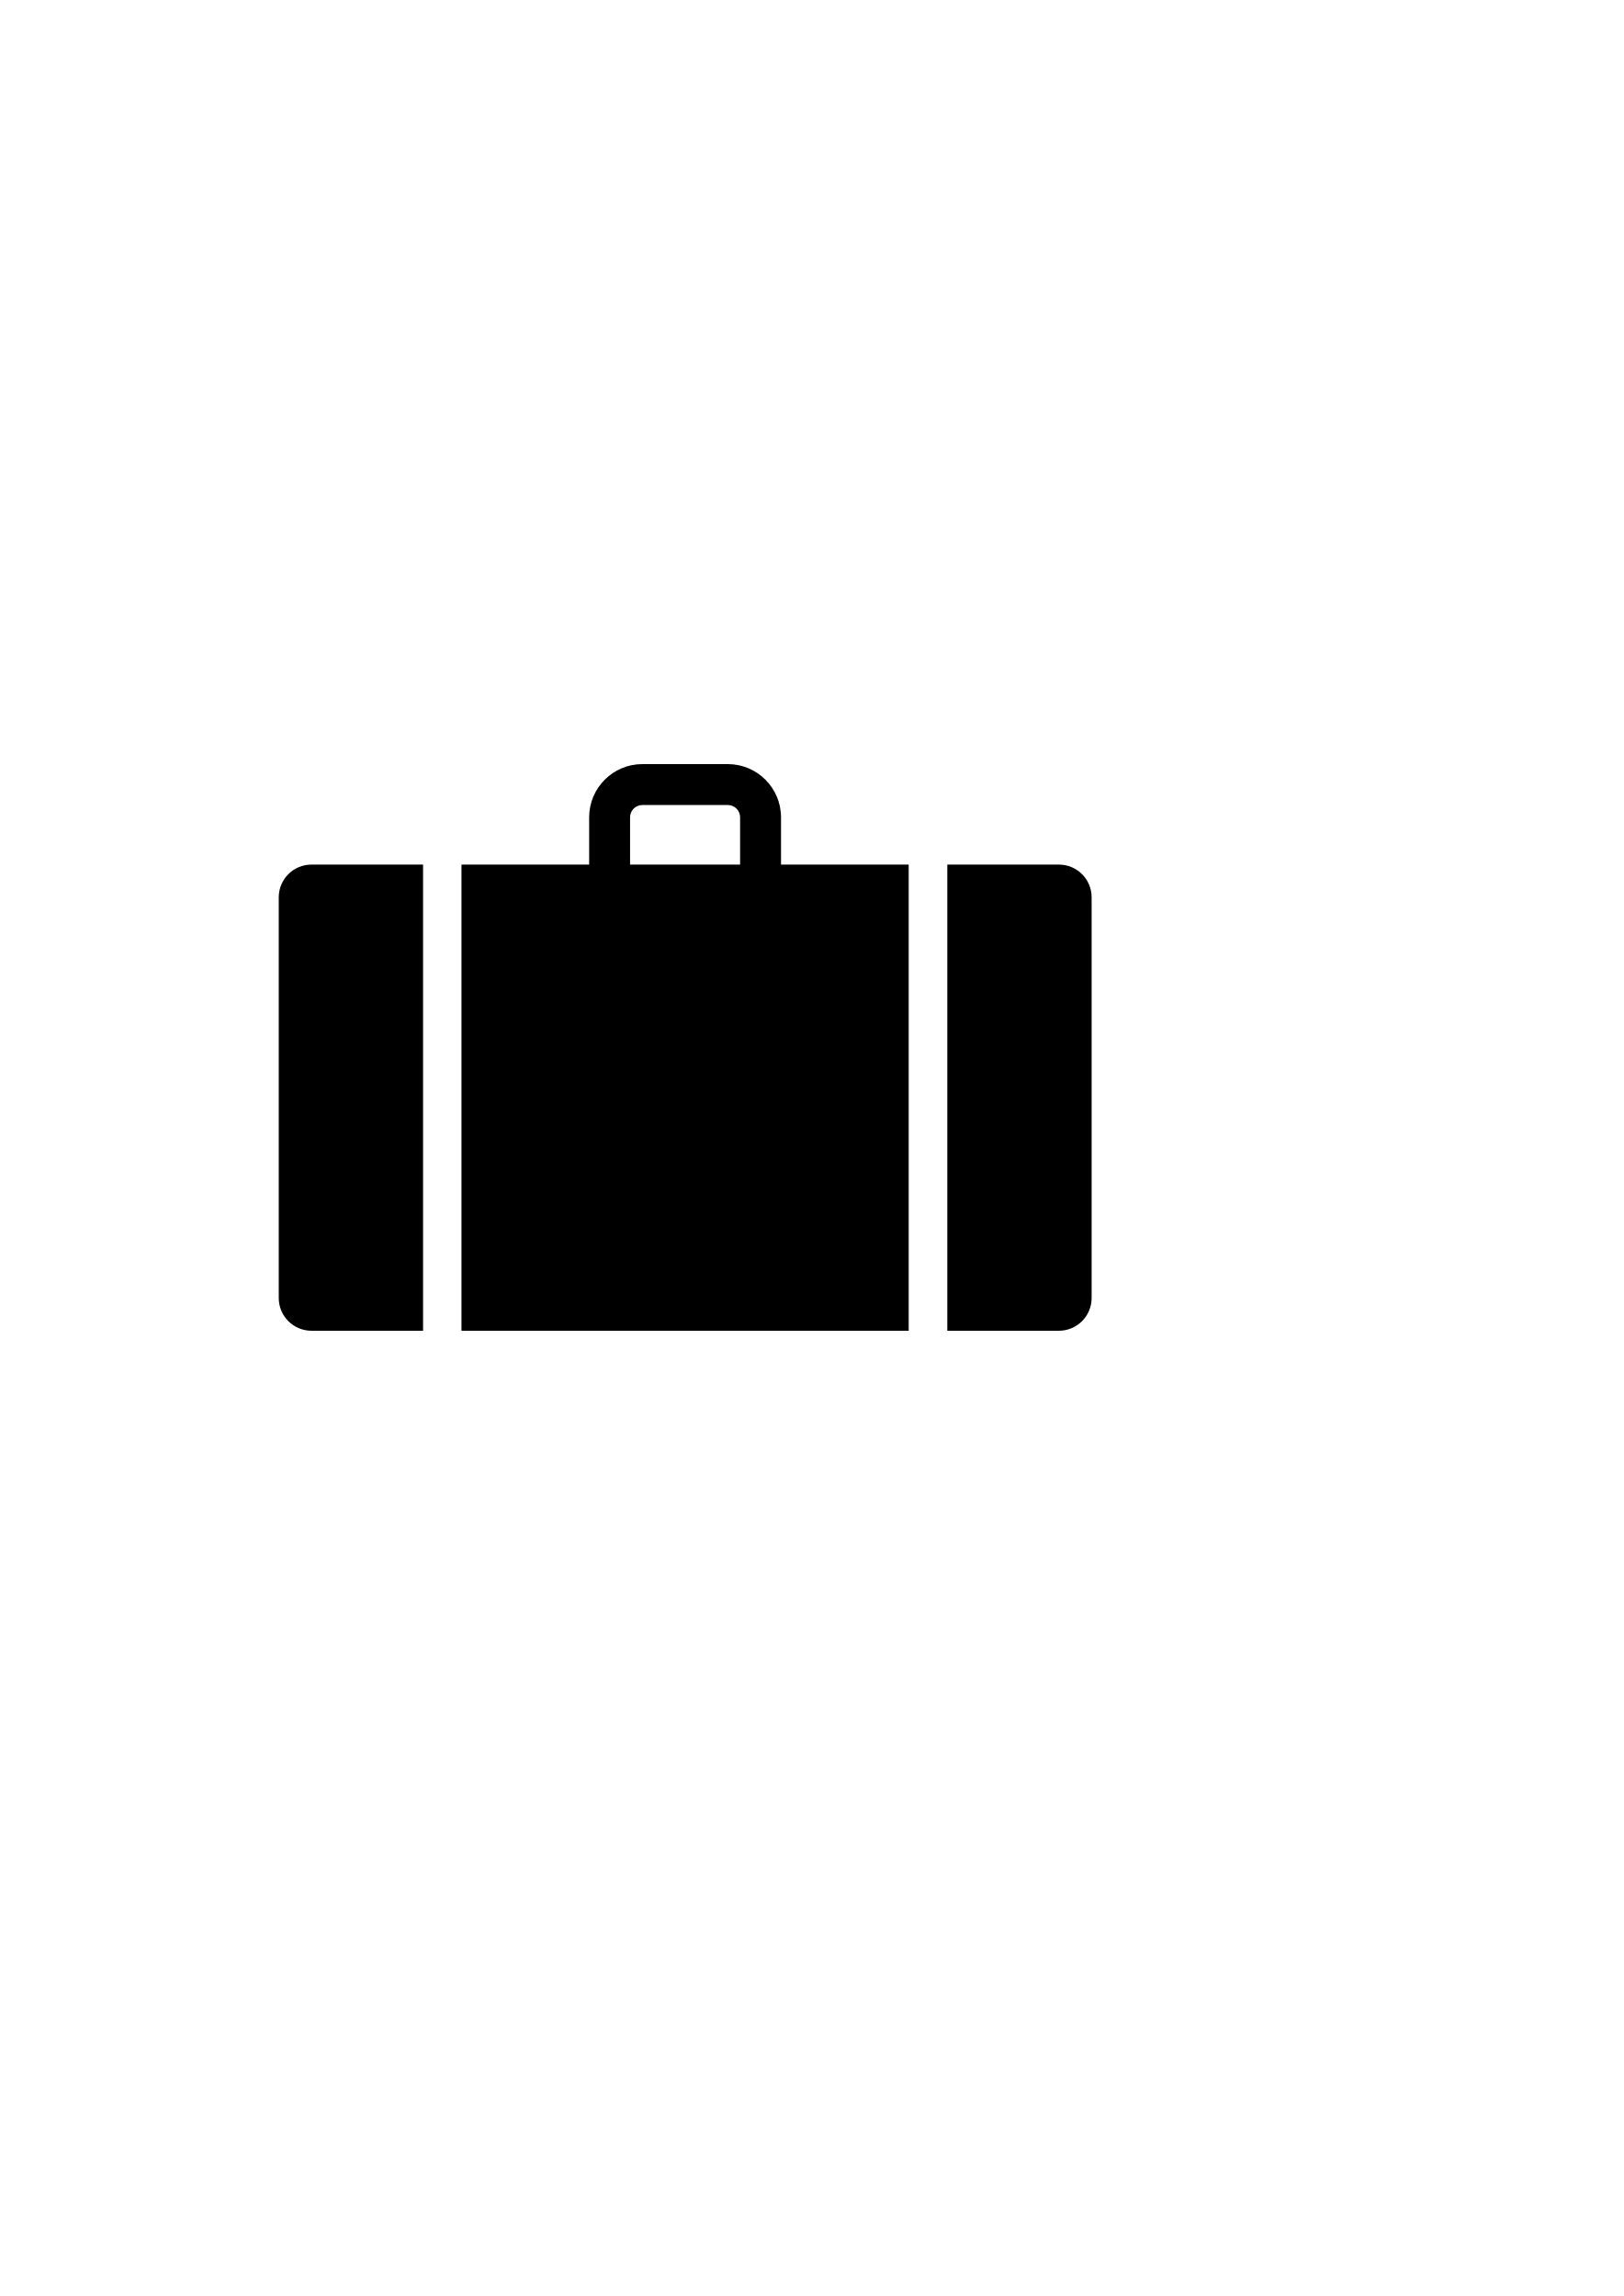
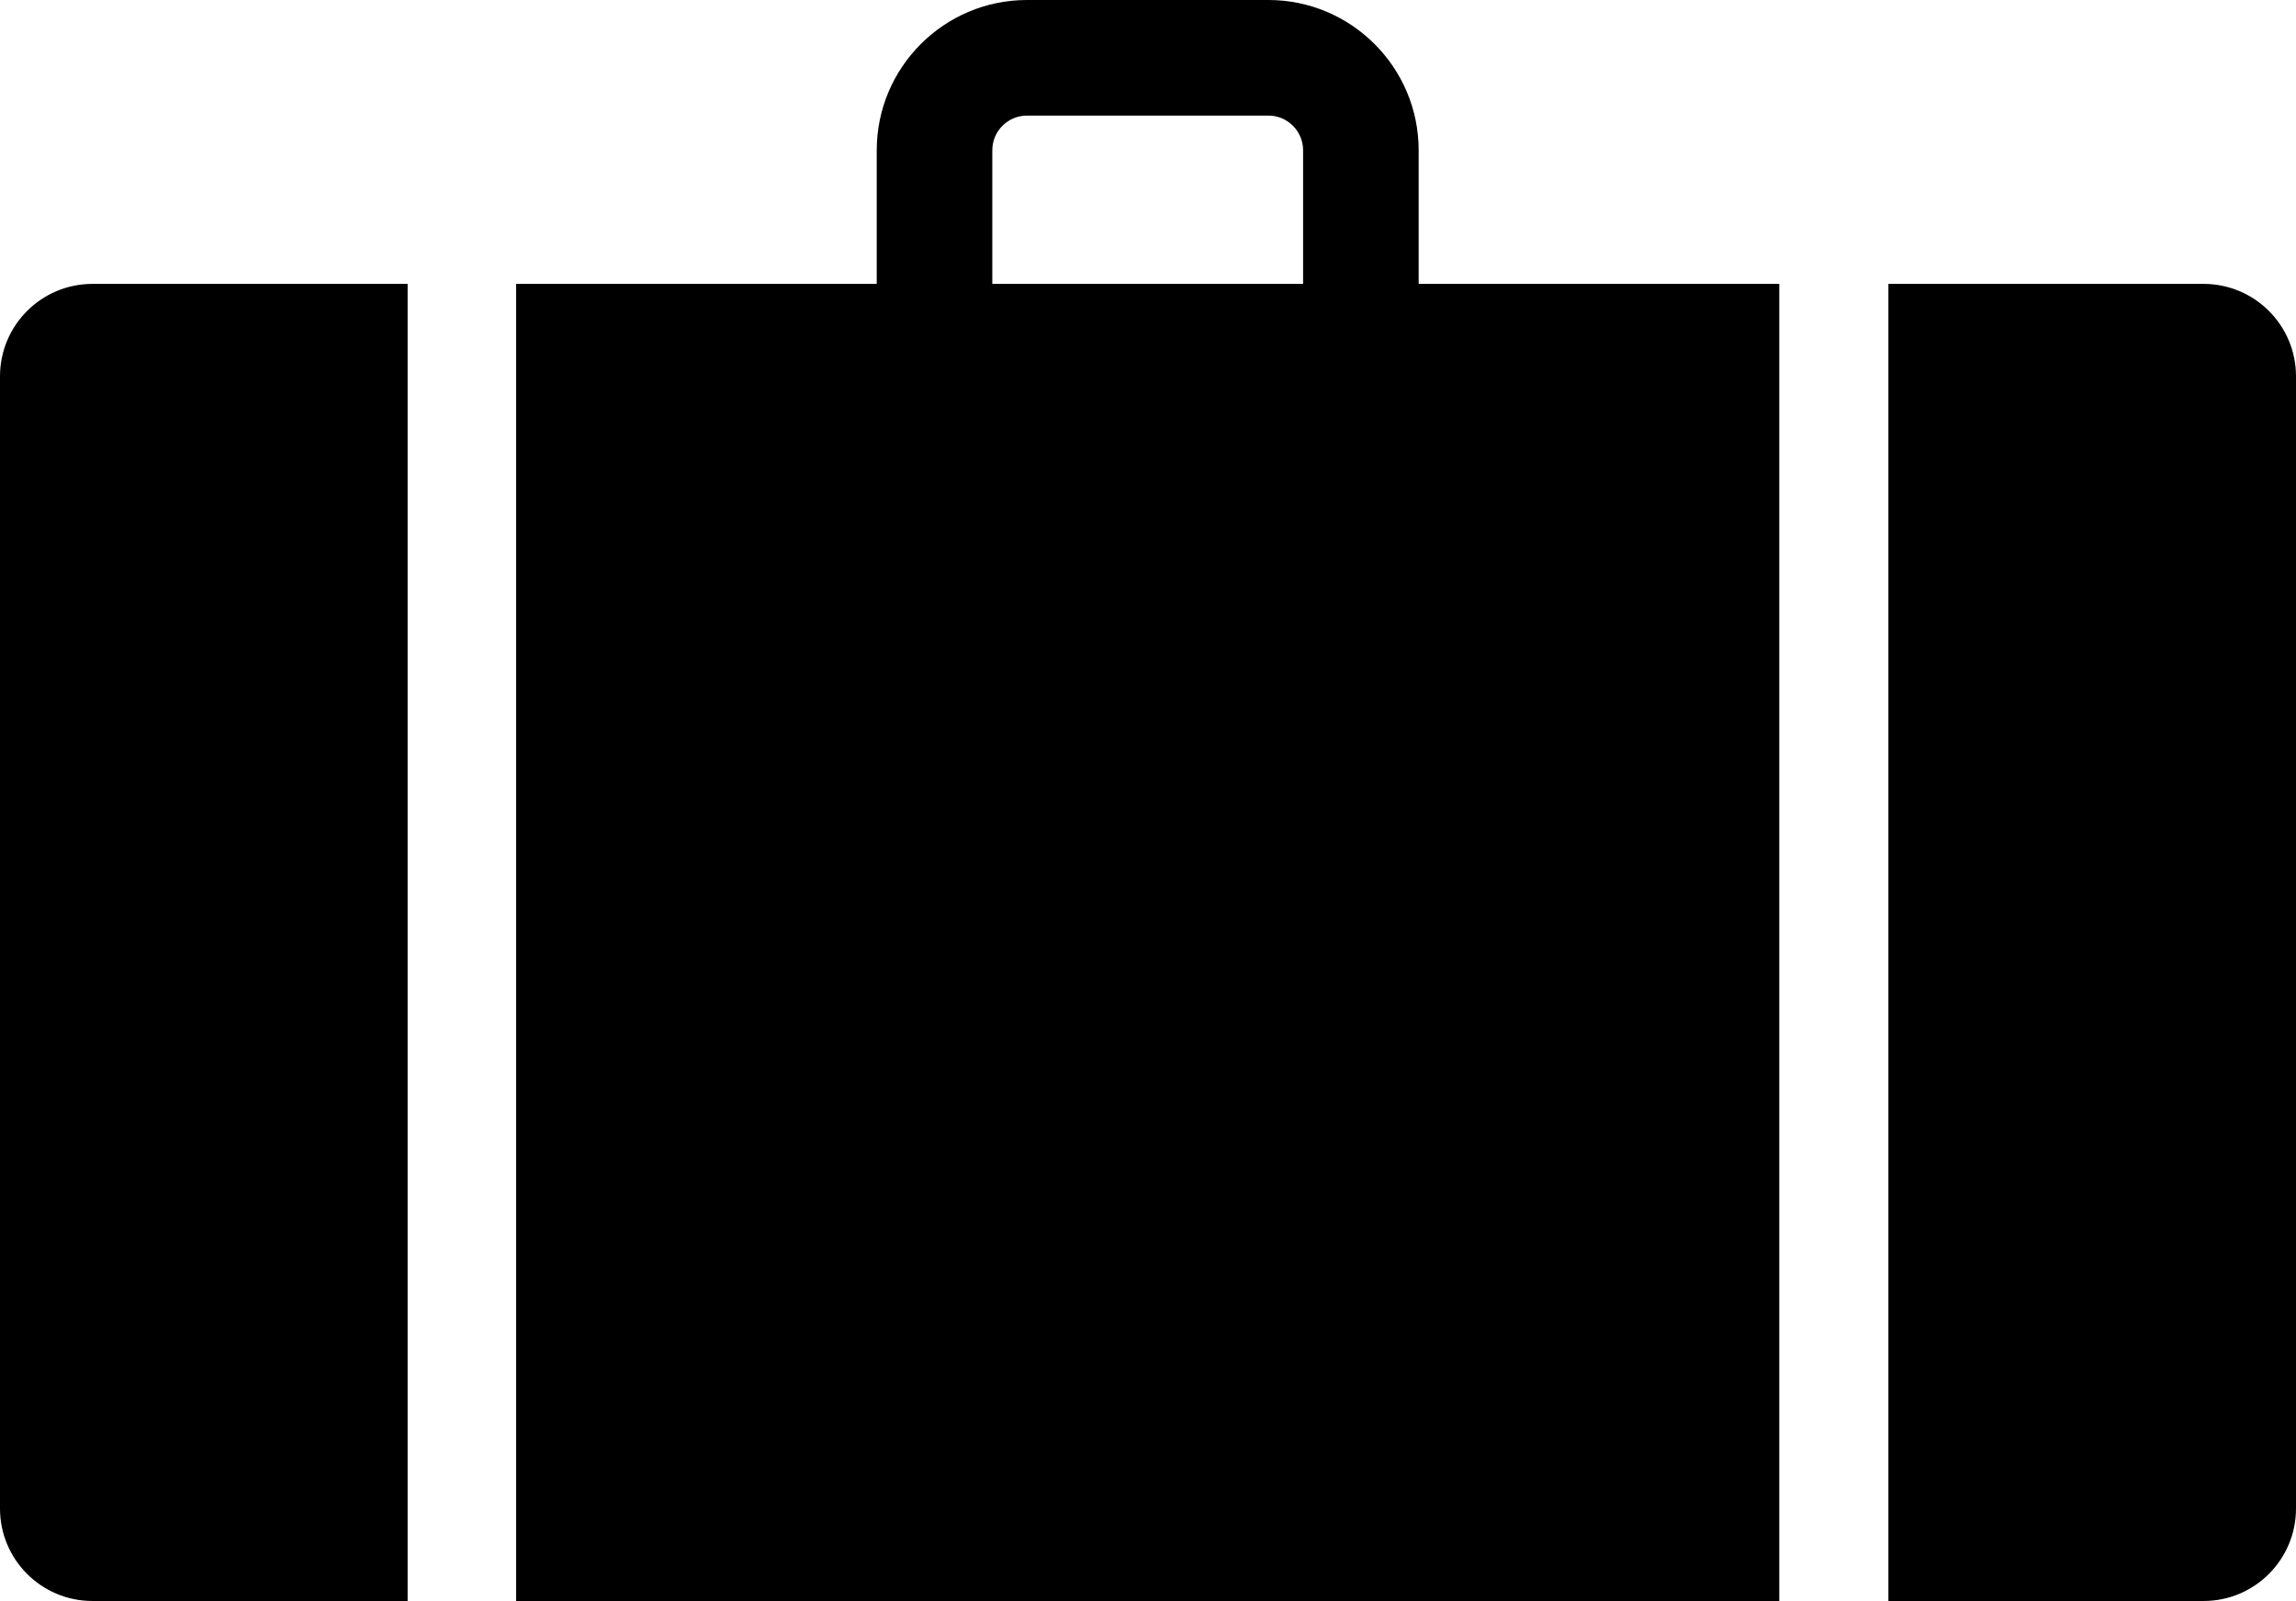
- <svg xmlns="http://www.w3.org/2000/svg" version="1.1" id="Calque_1" x="0px" y="0px" width="595.28px" height="841.89px" viewBox="0 0 595.28 841.89" enable-background="new 0 0 595.28 841.89" xml:space="preserve">
-   <g>
-     <path d="M155.103,487.953h-40.907c-6.627,0-12-5.373-12-12v-146.93c0-6.627,5.373-12,12-12h40.907V487.953z" />
-     <path d="M347.301,487.953h40.906c6.628,0,12-5.373,12-12V329.022c0-6.627-5.372-12-12-12h-40.906V487.953z" />
-     <path d="M286.332,317.022v-17.341c0-10.752-8.748-19.5-19.5-19.5h-31.339c-10.752,0-19.5,8.748-19.5,19.5v17.341l-46.807,0.001   v170.93H333.14v-170.93L286.332,317.022z M271.332,317.022h-40.339v-17.341c0-2.481,2.019-4.5,4.5-4.5h31.339   c2.481,0,4.5,2.019,4.5,4.5V317.022z" />
+ <svg xmlns="http://www.w3.org/2000/svg" version="1.1" id="Calque_1" x="0px" y="0px" width="298.011" height="207.772" viewBox="0 0 298.011 207.772" enable-background="new 0 0 595.28 841.89" xml:space="preserve">
+   <defs id="defs3016" />
+   <g id="g3006" transform="translate(-102.196,-280.181)">
+     <path d="m 155.103,487.953 h -40.907 c -6.627,0 -12,-5.373 -12,-12 v -146.93 c 0,-6.627 5.373,-12 12,-12 h 40.907 v 170.93 z" id="path3008" />
+     <path d="m 347.301,487.953 h 40.906 c 6.628,0 12,-5.373 12,-12 V 329.022 c 0,-6.627 -5.372,-12 -12,-12 h -40.906 v 170.931 z" id="path3010" />
+     <path d="m 286.332,317.022 v -17.341 c 0,-10.752 -8.748,-19.5 -19.5,-19.5 h -31.339 c -10.752,0 -19.5,8.748 -19.5,19.5 v 17.341 l -46.807,0.001 v 170.93 H 333.14 v -170.93 l -46.808,-0.001 z m -15,0 h -40.339 v -17.341 c 0,-2.481 2.019,-4.5 4.5,-4.5 h 31.339 c 2.481,0 4.5,2.019 4.5,4.5 v 17.341 z" id="path3012" />
  </g>
</svg>
